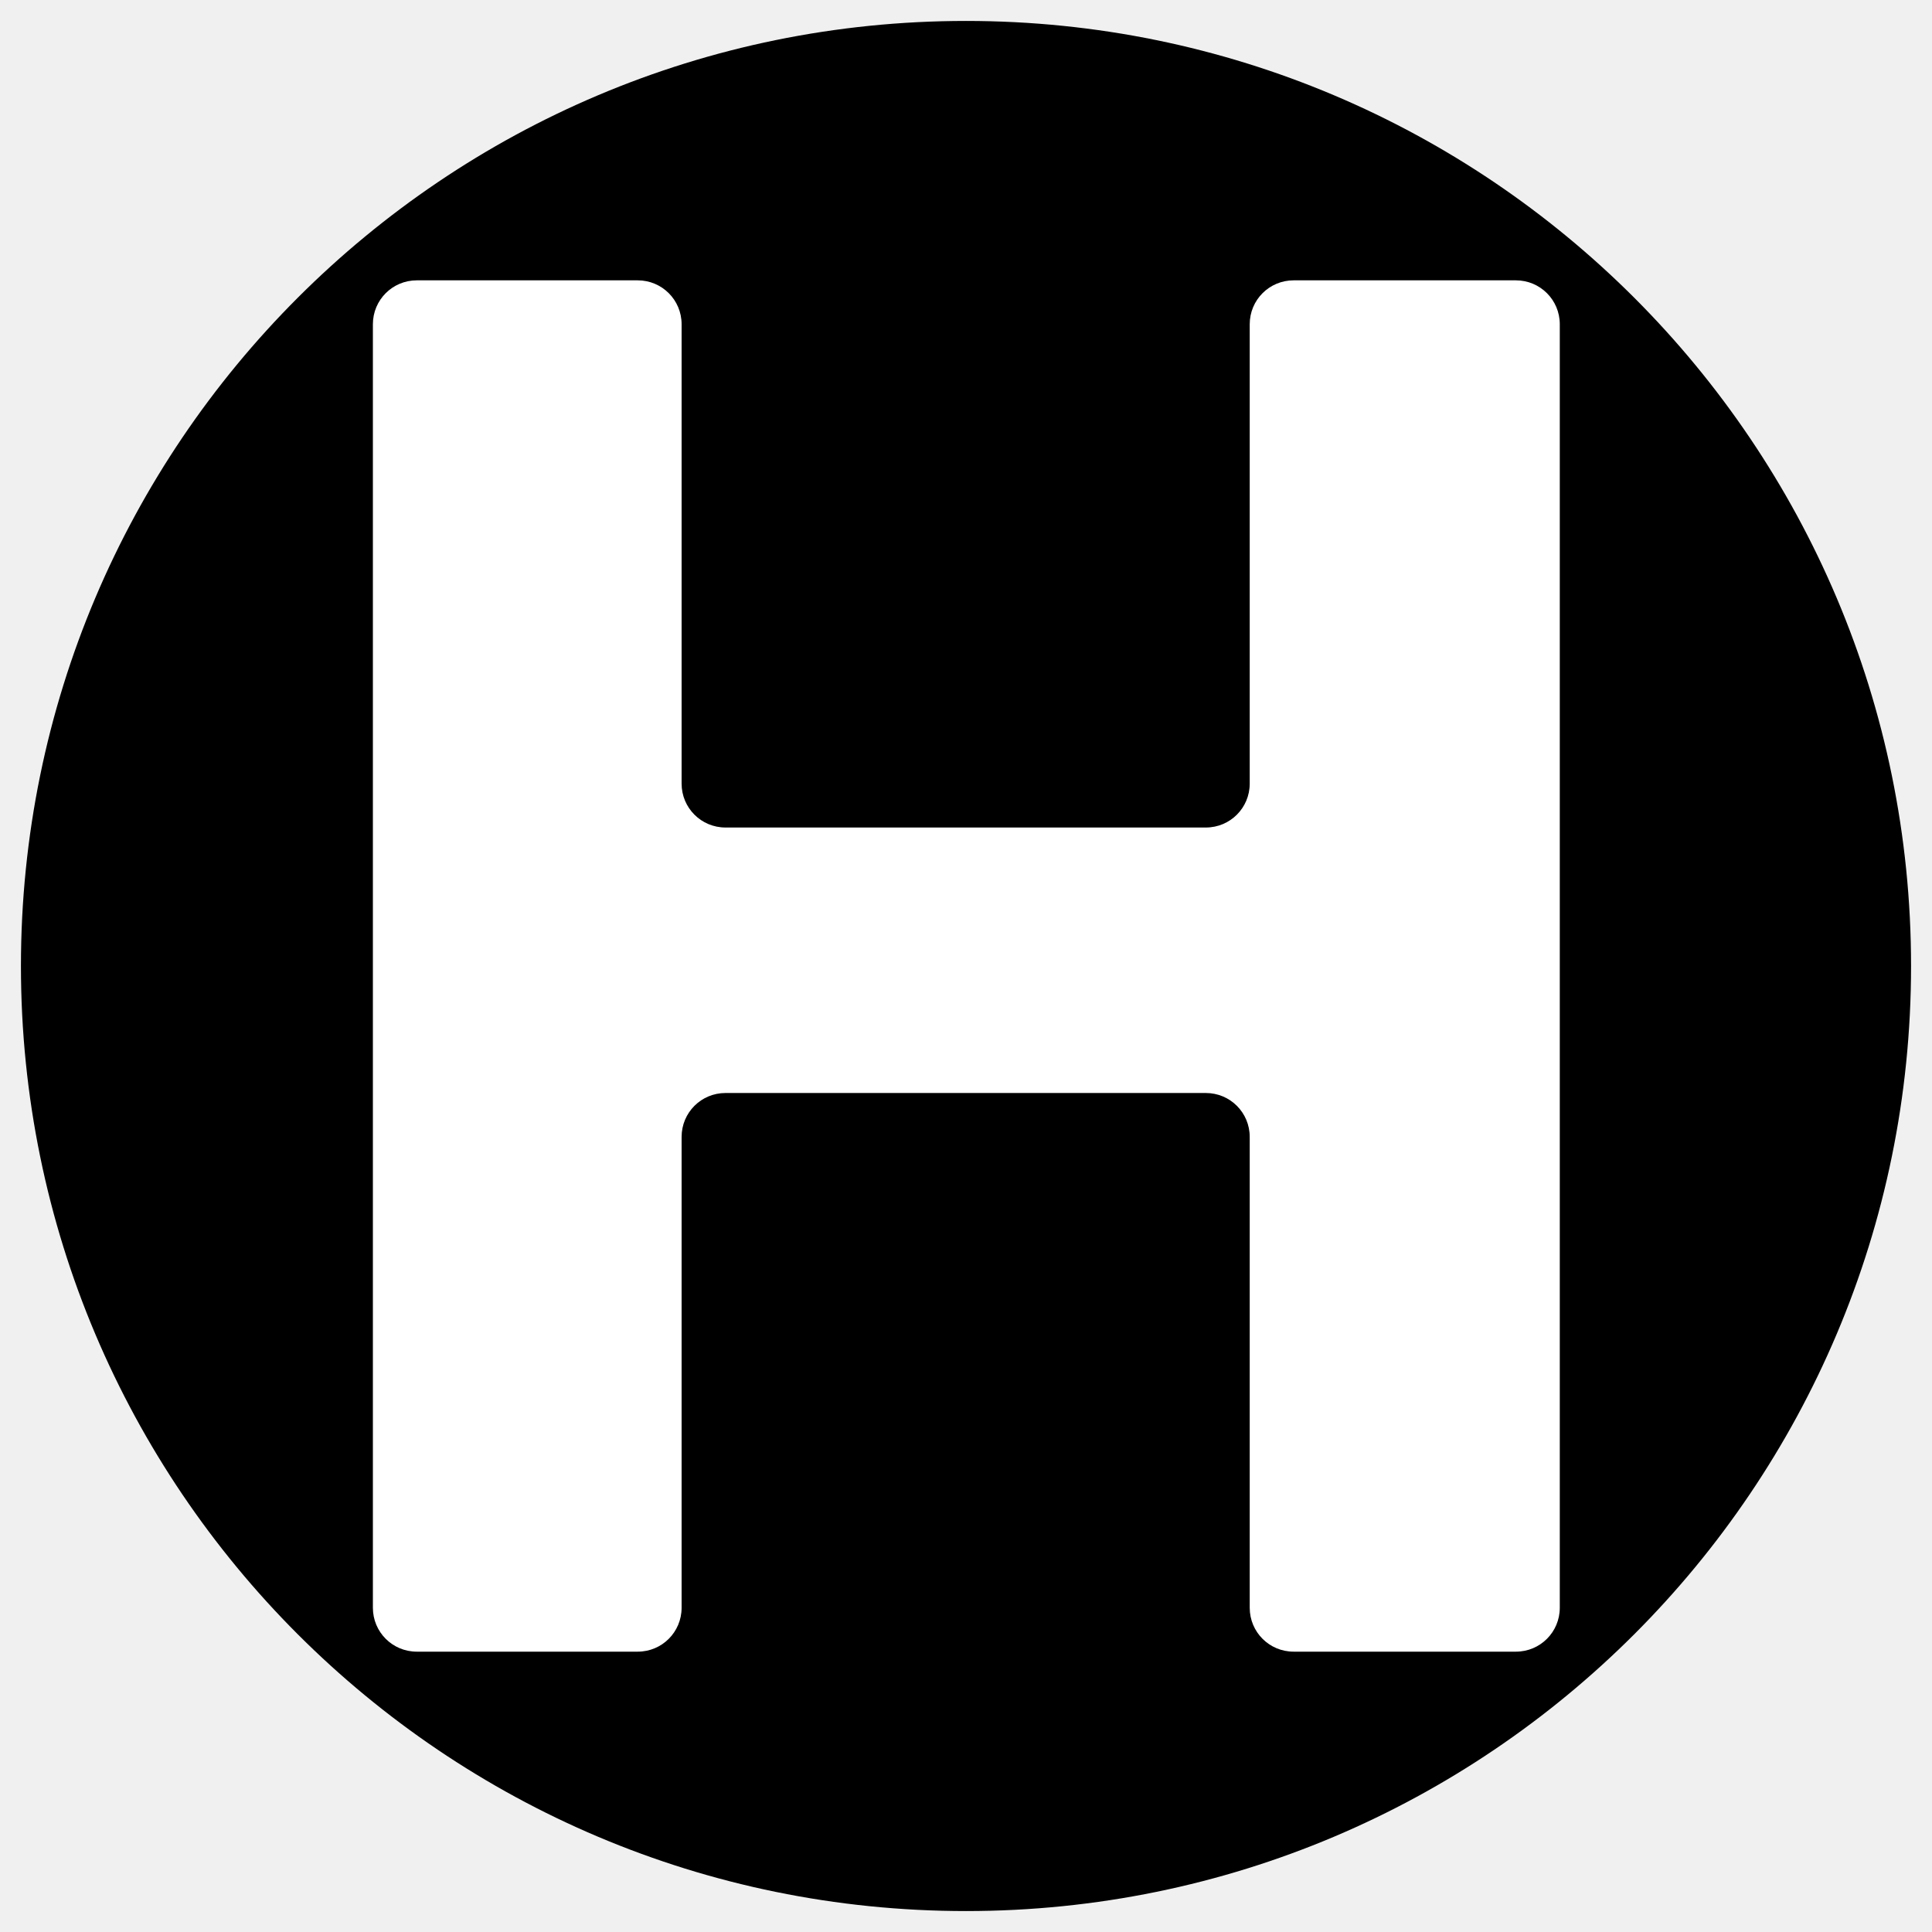
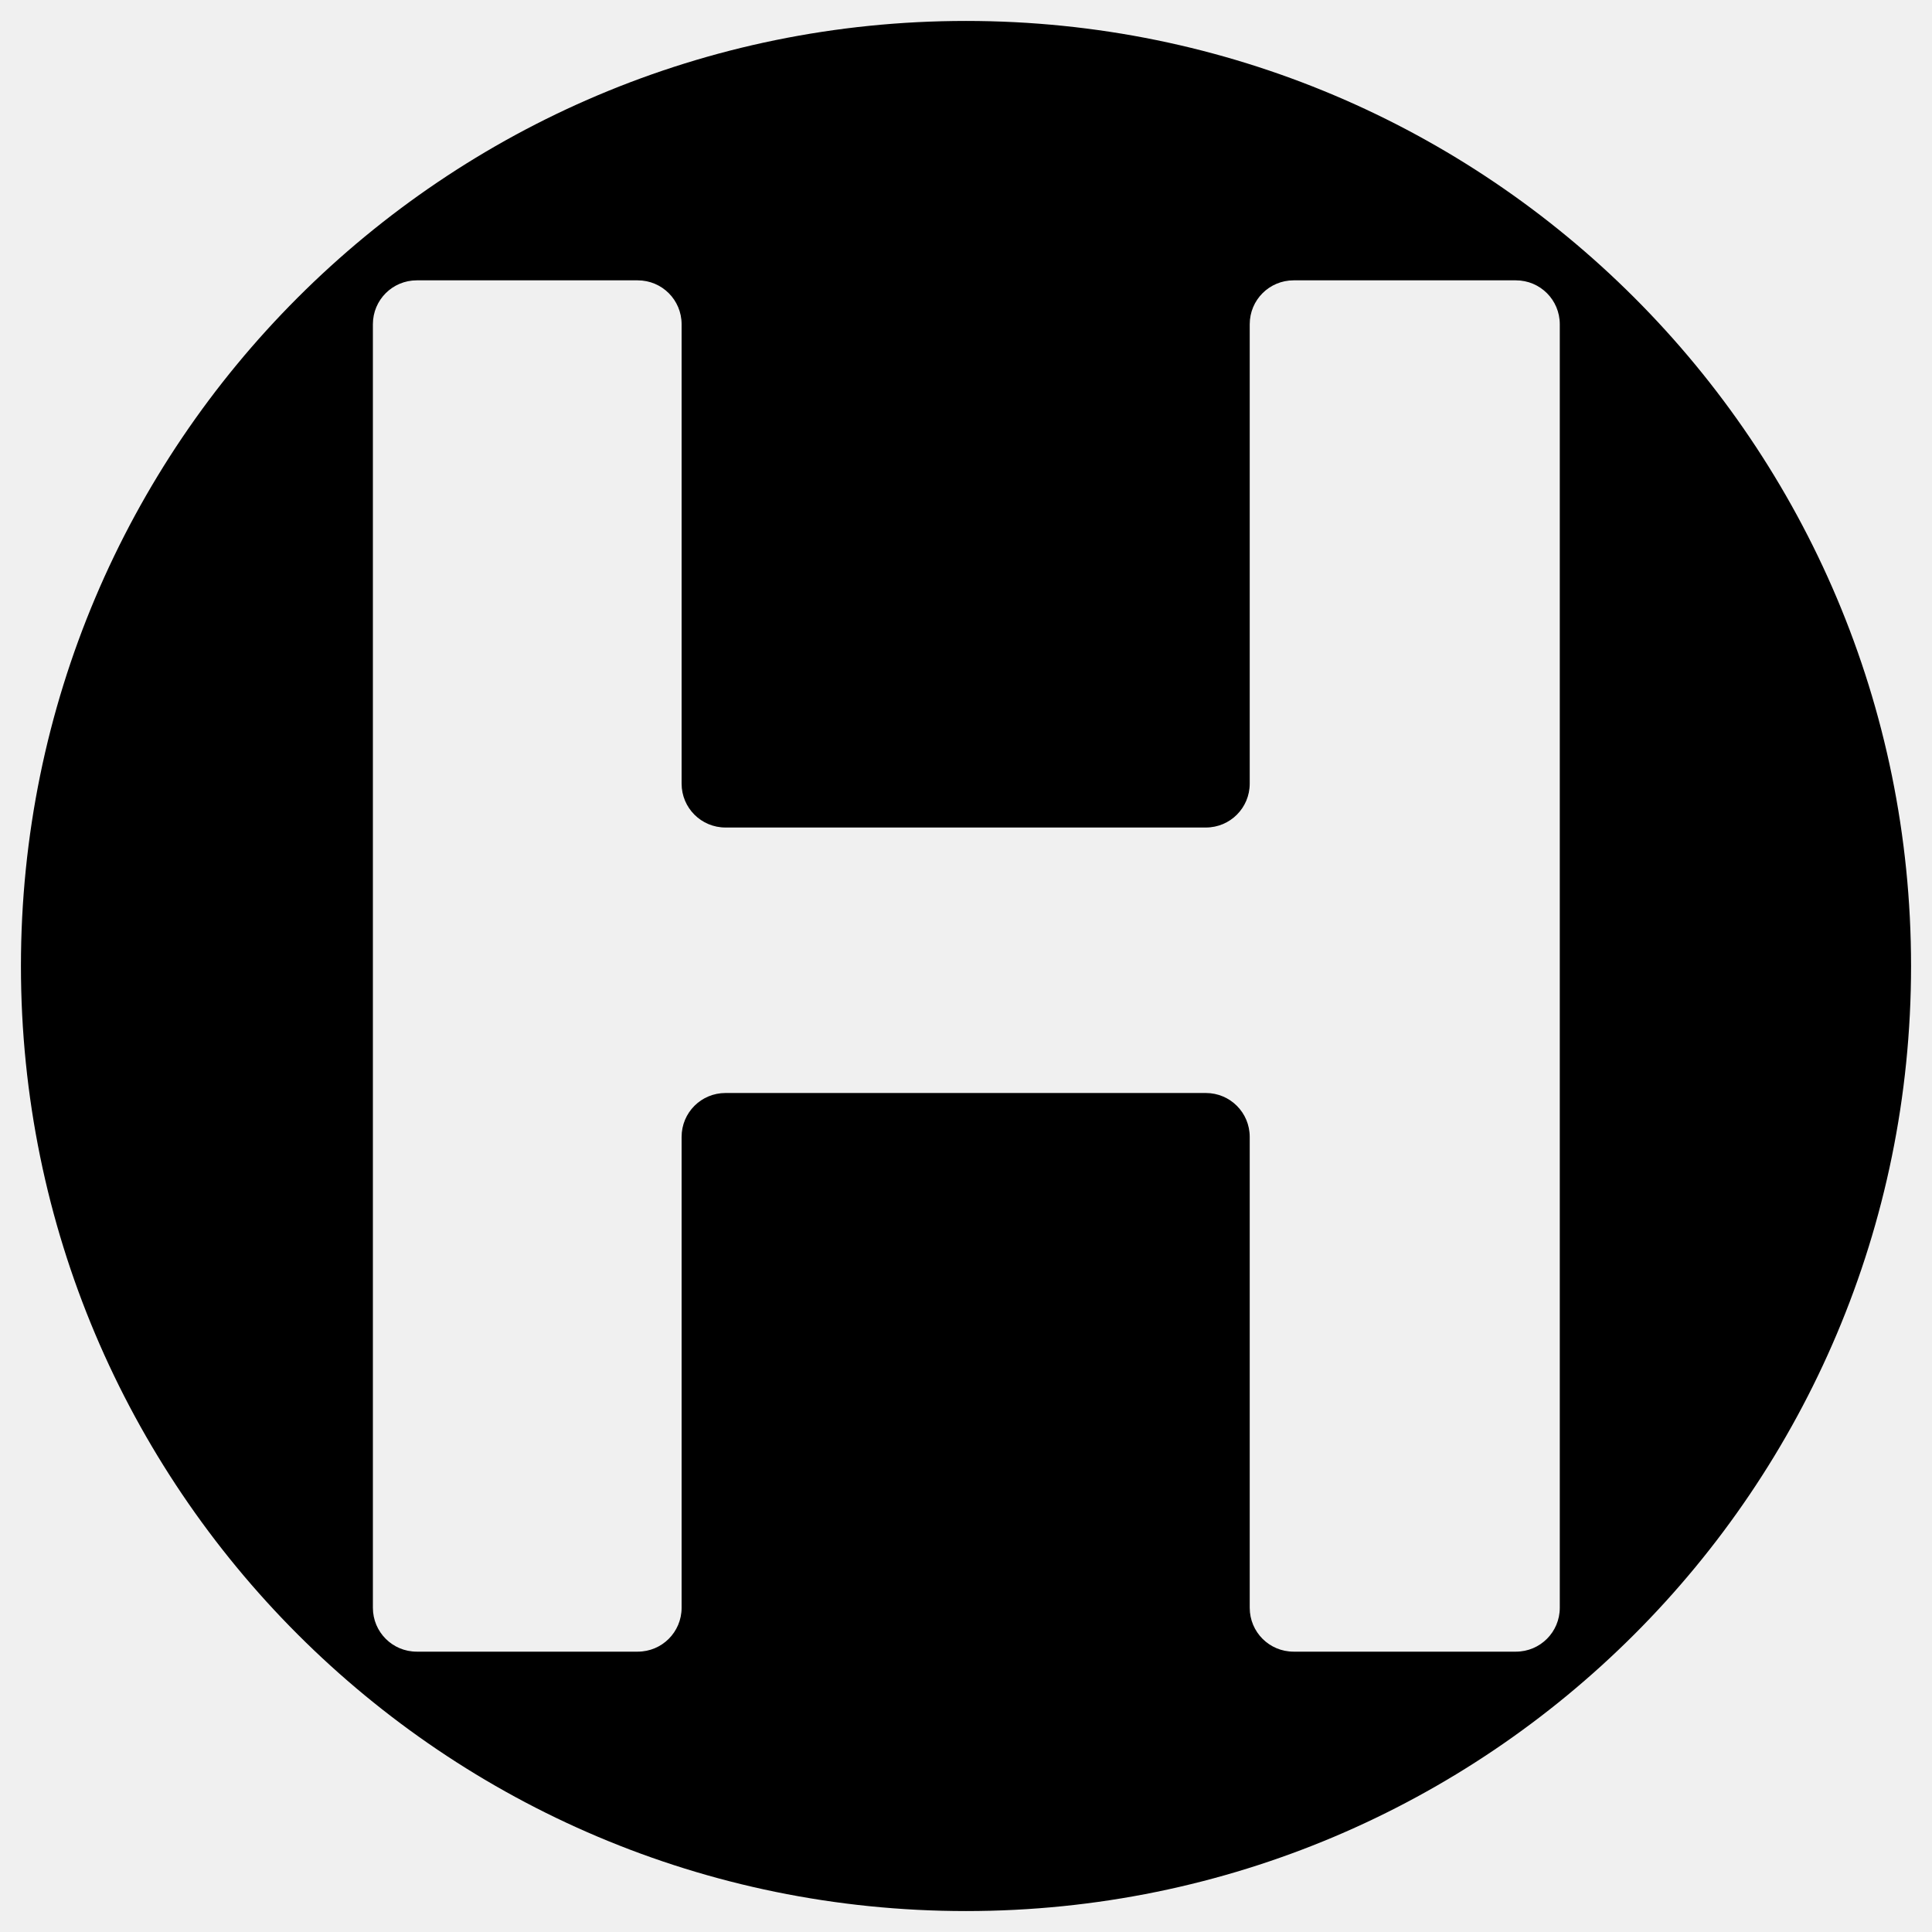
- <svg xmlns="http://www.w3.org/2000/svg" version="1.1" viewBox="0 0 286 286">
-   <defs>
-     <style>
-       .cls-1 {
-         fill: #fff;
-       }
-     </style>
-   </defs>
-   <g>
-     <g id="Layer_1">
-       <circle cx="143" cy="143" r="139.9" />
-       <path class="cls-1" d="M224.4,244.5h-32.9c-3.6,0-6.5-2.9-6.5-6.5v-69.7c0-3.6-2.9-6.5-6.5-6.5h-71.1c-3.6,0-6.5,2.9-6.5,6.5v69.7c0,3.6-2.9,6.5-6.5,6.5h-32.7c-3.6,0-6.5-2.9-6.5-6.5V48c0-3.6,2.9-6.5,6.5-6.5h32.7c3.6,0,6.5,2.9,6.5,6.5v68c0,3.6,2.9,6.5,6.5,6.5h71.1c3.6,0,6.5-2.9,6.5-6.5V48c0-3.6,2.9-6.5,6.5-6.5h32.9c3.6,0,6.5,2.9,6.5,6.5v190c0,3.6-2.9,6.5-6.5,6.5Z" />
-     </g>
-   </g>
+ <svg xmlns="http://www.w3.org/2000/svg" version="1.1" id="Layer_1" x="0px" y="0px" viewBox="0 0 286 286" style="enable-background:new 0 0 286 286;" xml:space="preserve">
+   <path d="M143,3.1C65.7,3.1,3.1,65.7,3.1,143S65.7,282.9,143,282.9S282.9,220.3,282.9,143S220.3,3.1,143,3.1z M230.9,238  c0,3.6-2.9,6.5-6.5,6.5h-32.9c-3.6,0-6.5-2.9-6.5-6.5v-69.7c0-3.6-2.9-6.5-6.5-6.5h-71.1c-3.6,0-6.5,2.9-6.5,6.5V238  c0,3.6-2.9,6.5-6.5,6.5H61.7c-3.6,0-6.5-2.9-6.5-6.5V48c0-3.6,2.9-6.5,6.5-6.5h32.7c3.6,0,6.5,2.9,6.5,6.5v68c0,3.6,2.9,6.5,6.5,6.5  h71.1c3.6,0,6.5-2.9,6.5-6.5V48c0-3.6,2.9-6.5,6.5-6.5h32.9c3.6,0,6.5,2.9,6.5,6.5V238z" />
</svg>
